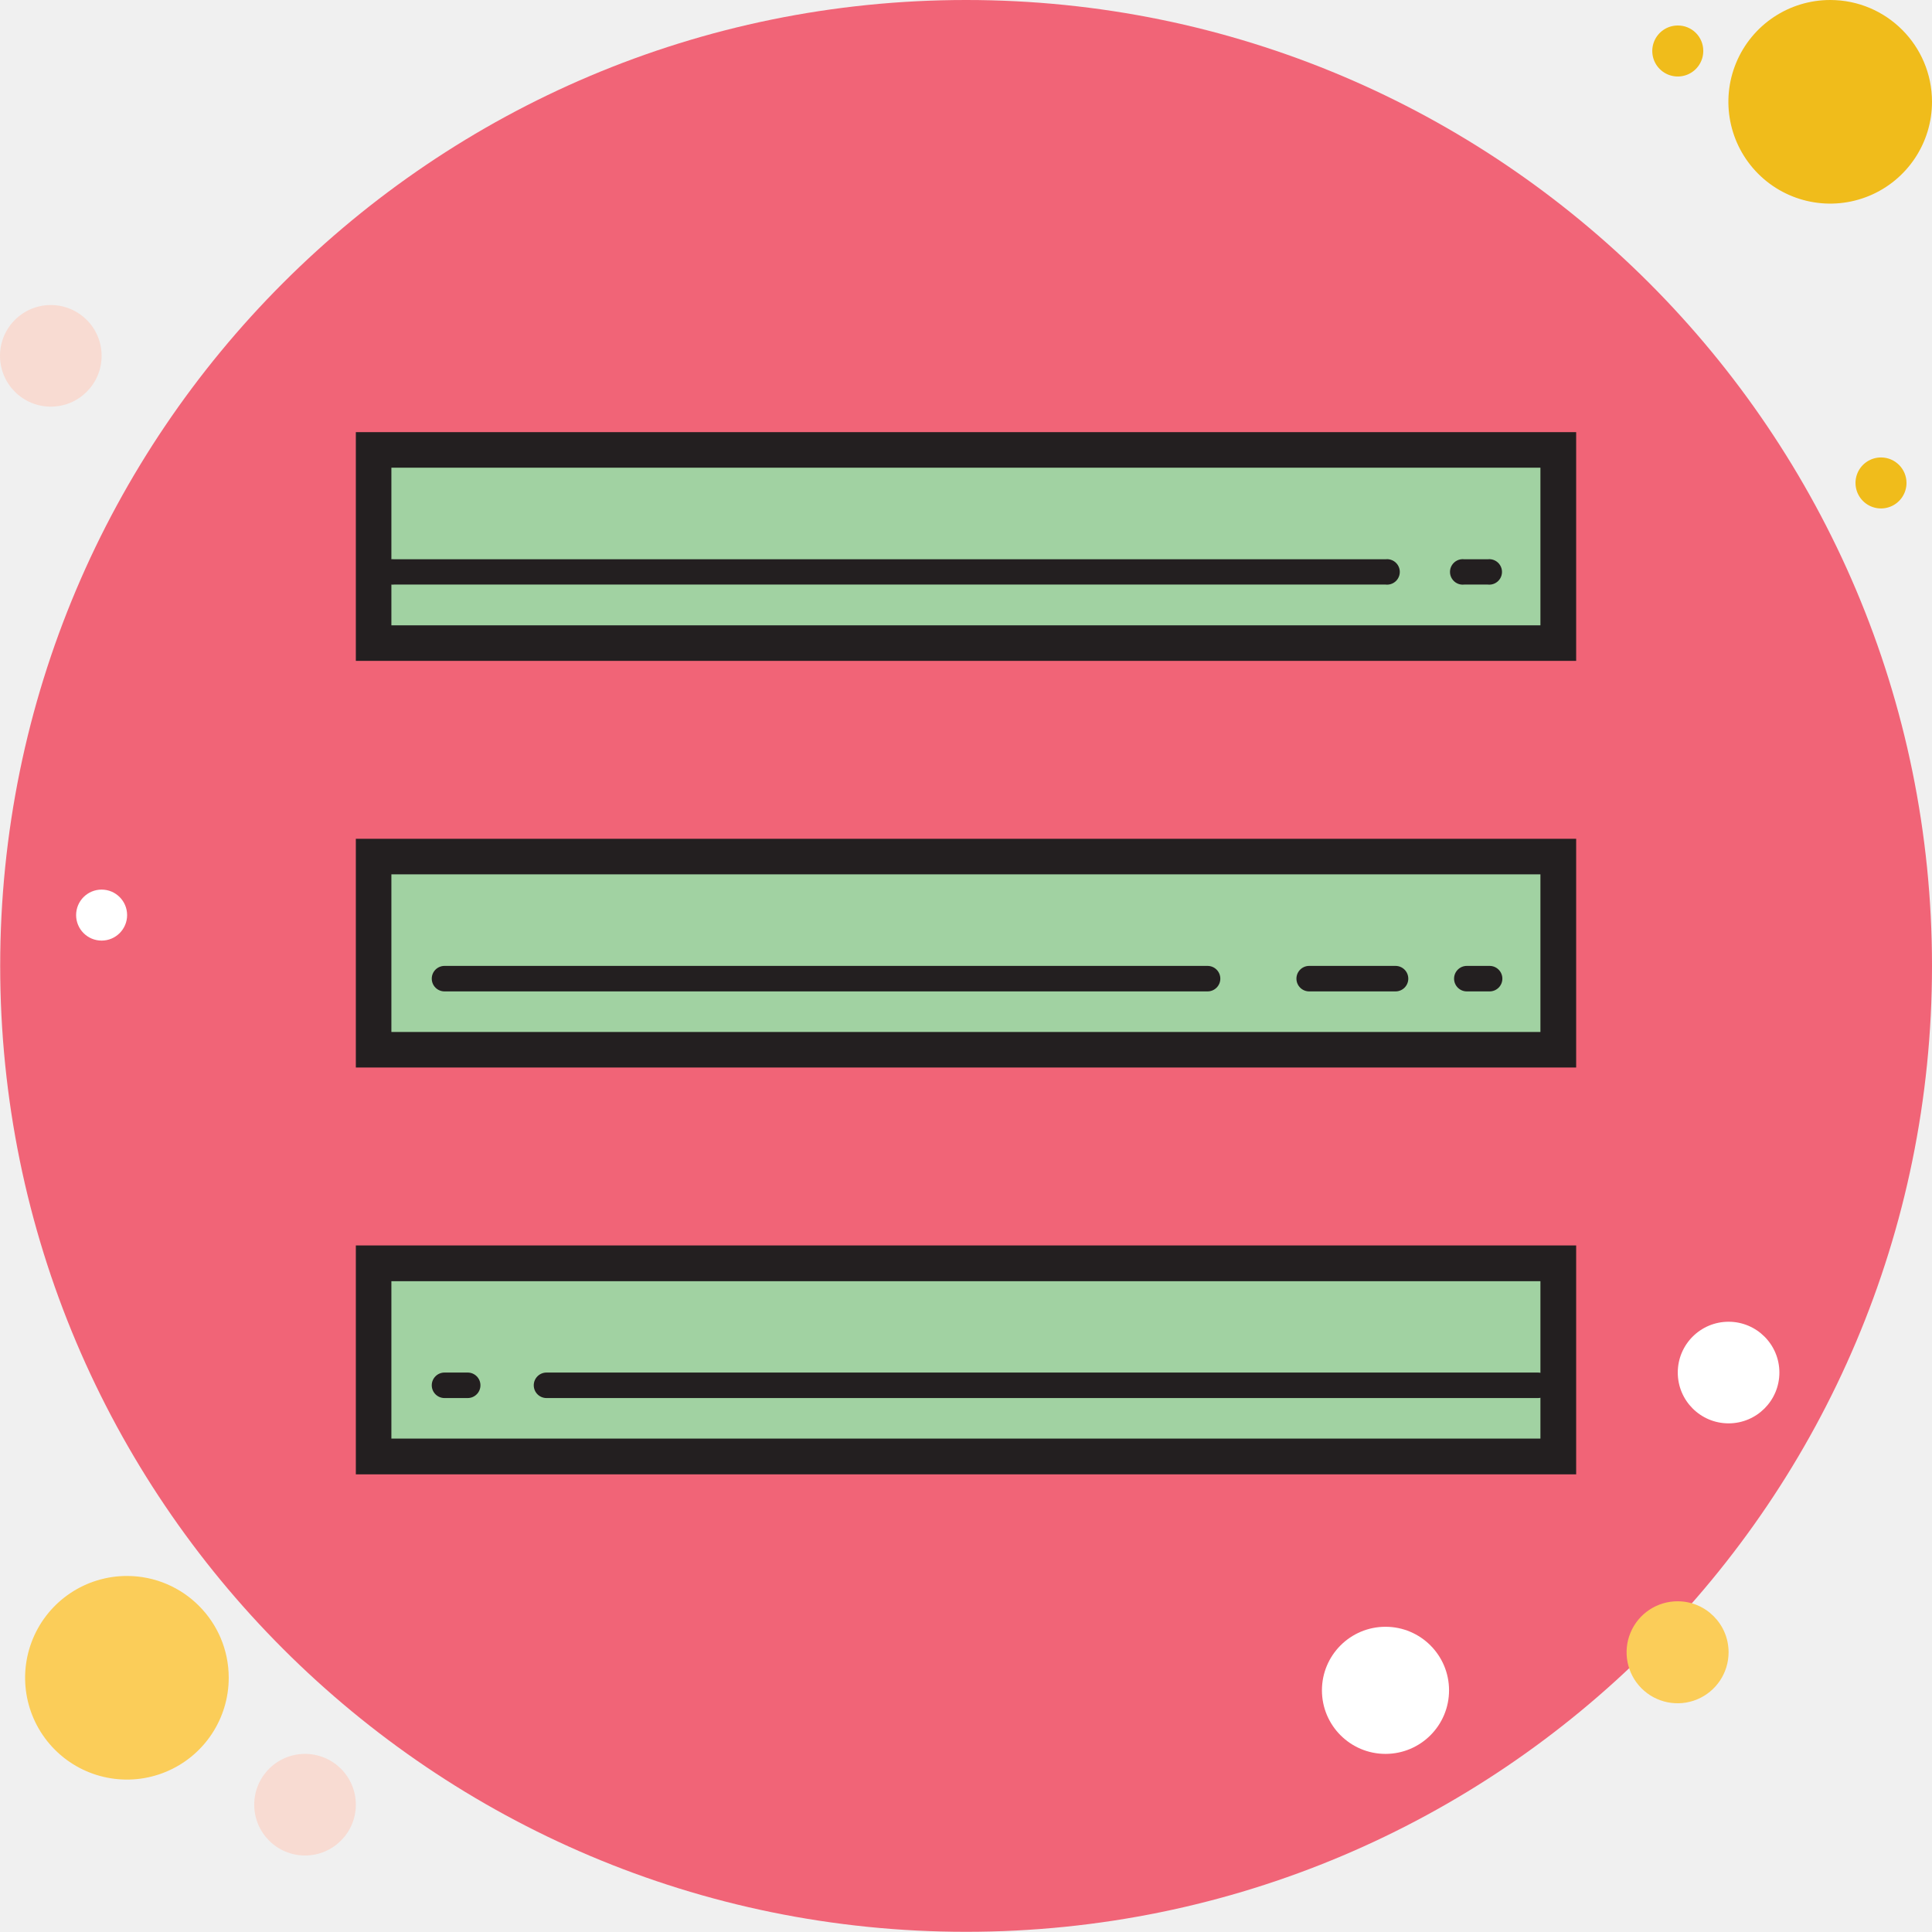
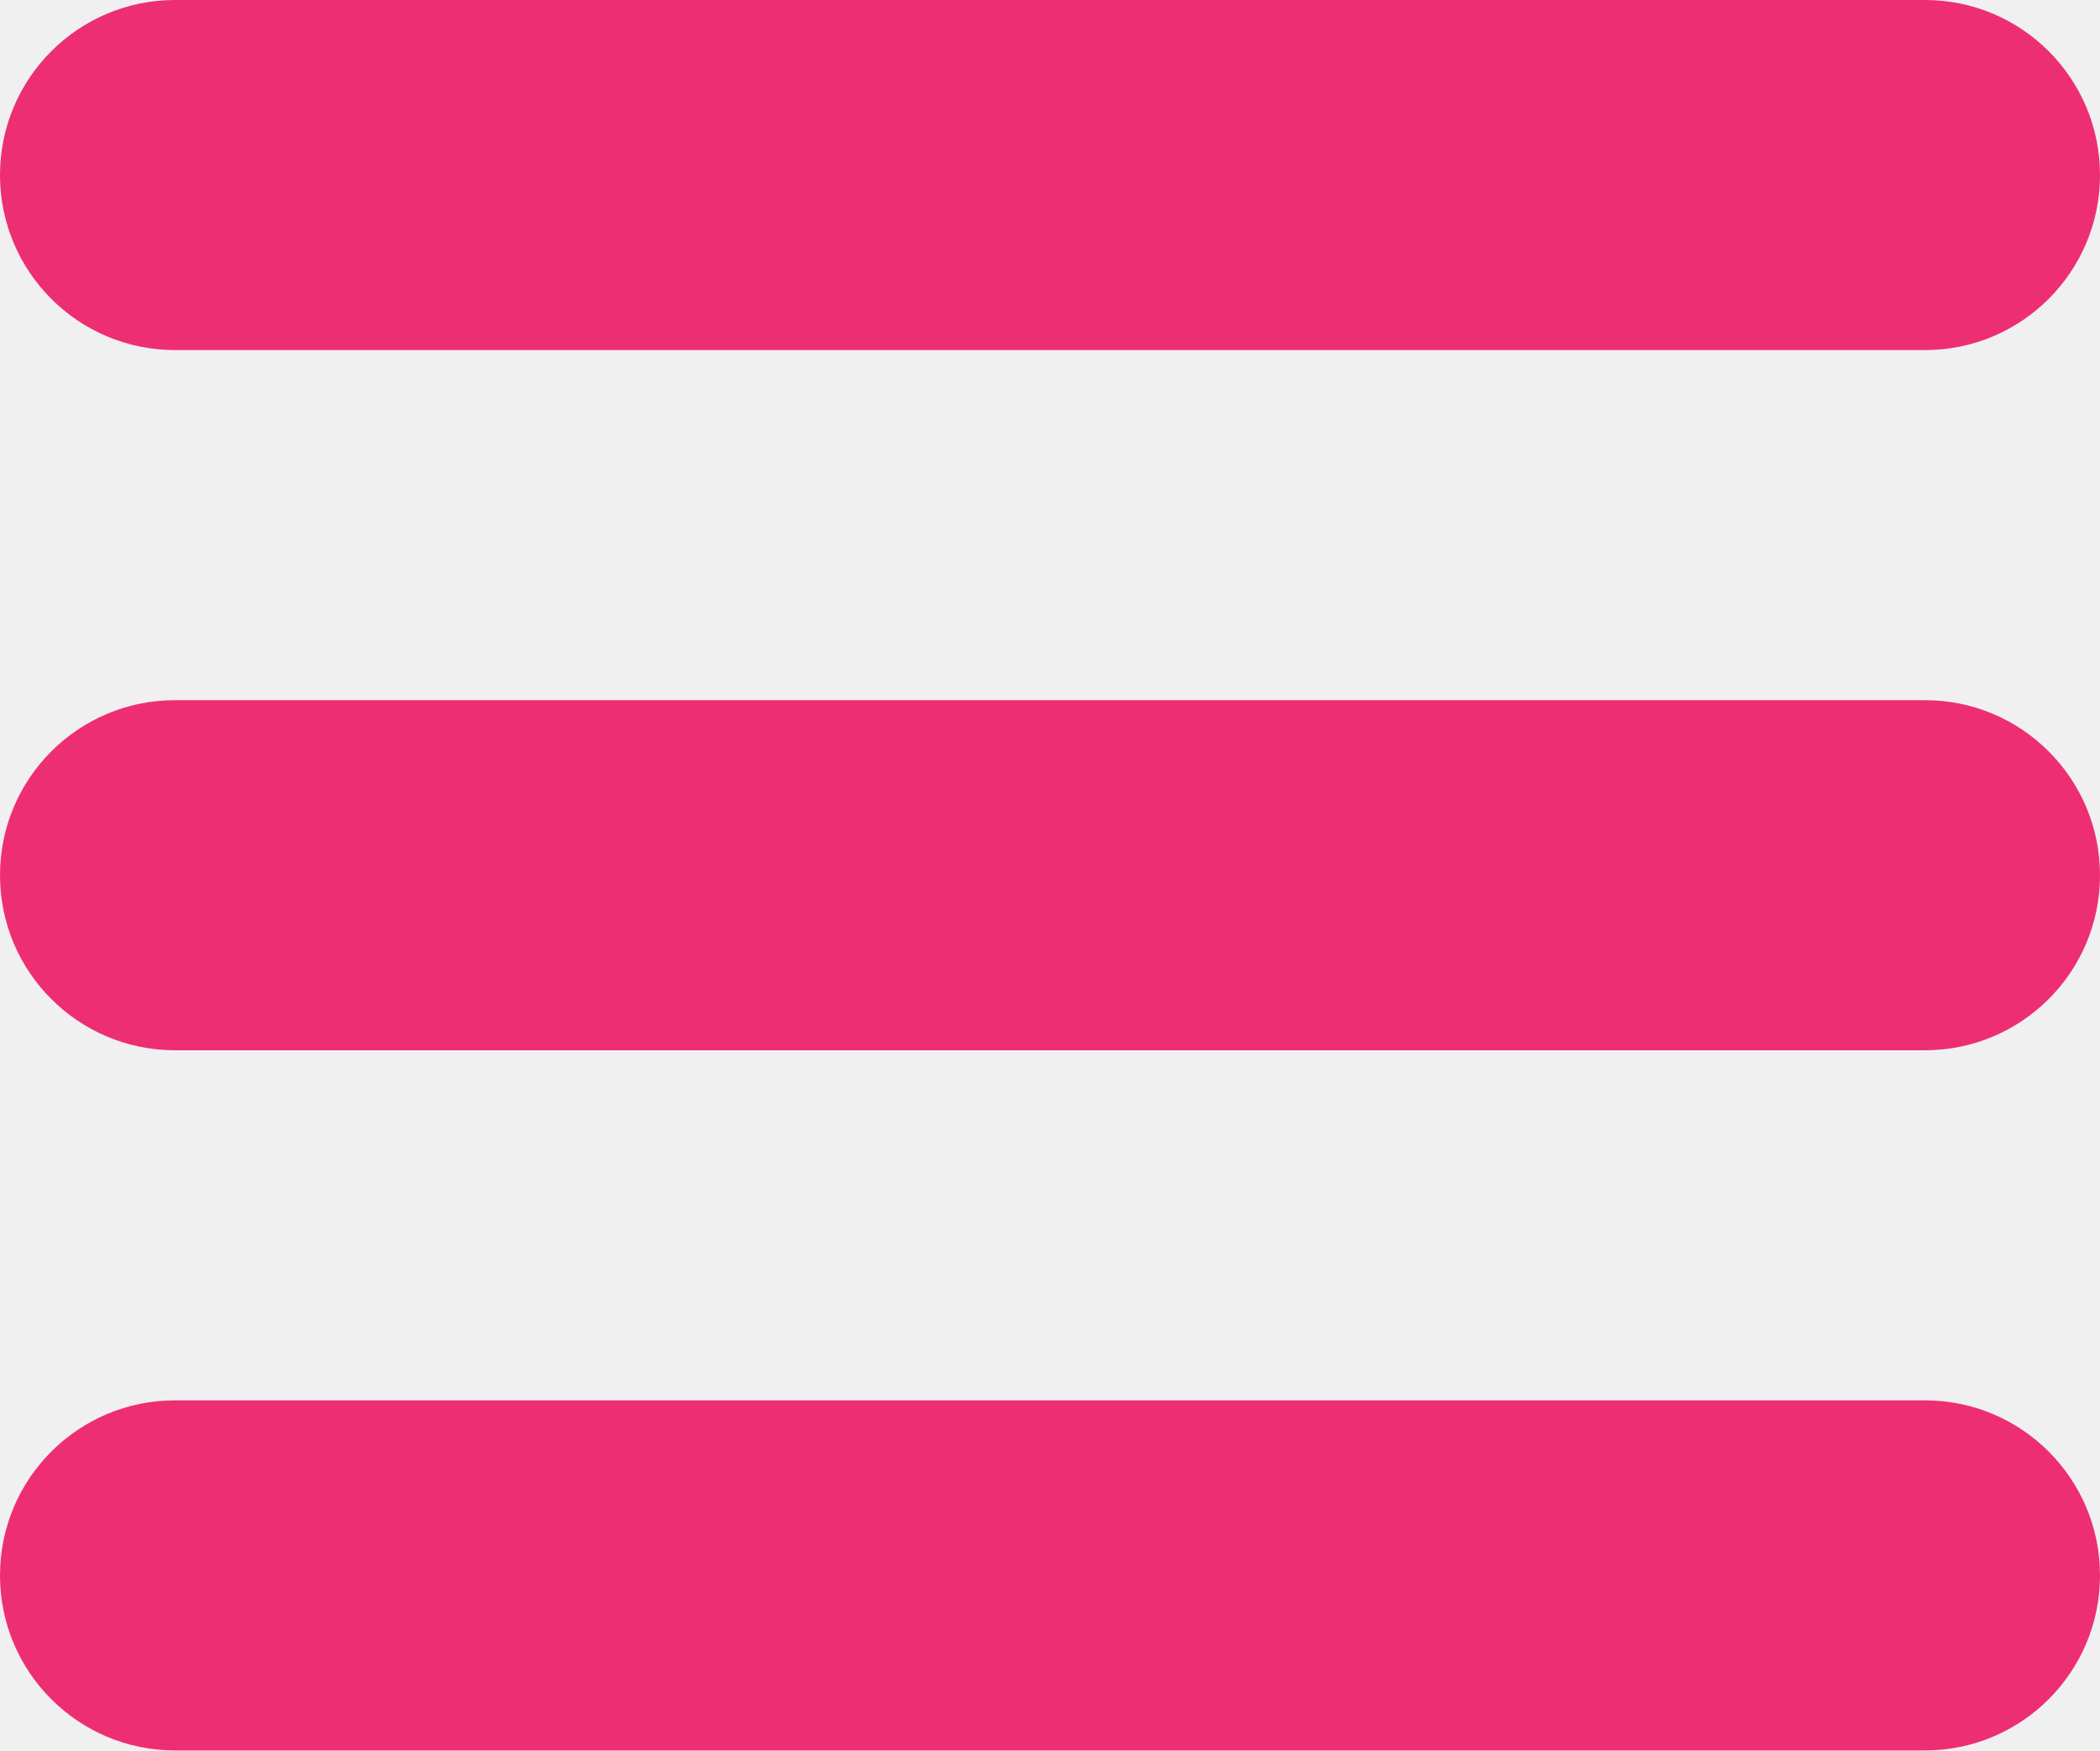
- <svg xmlns="http://www.w3.org/2000/svg" id="Layer_1" data-name="Layer 1" viewBox="0 0 100.01 100">
+ <svg xmlns="http://www.w3.org/2000/svg" id="Layer_1" data-name="Layer 1" viewBox="0 0 24 20">
  <defs>
-     <style>.cls-1{fill:#f0bc1b;}.cls-2{fill:#f16477;}.cls-3{fill:#f8dbd2;}.cls-4{fill:#fbcd59;}.cls-5{fill:#fff;}.cls-6{fill:#a1d2a2;}.cls-7{fill:#231f20;}</style>
+     <style>.cls-1{fill:#ee2e73;}</style>
  </defs>
-   <path class="cls-1" d="M86.84,1.32a1.32,1.32,0,1,0,1.32,1.31A1.31,1.31,0,0,0,86.84,1.32Z" transform="translate(0.01)" />
-   <path class="cls-2" d="M50,0a50,50,0,1,0,50,50A50,50,0,0,0,50,0Z" transform="translate(0.01)" />
-   <path class="cls-1" d="M94.74,0A5.27,5.27,0,1,0,100,5.26,5.27,5.27,0,0,0,94.74,0Z" transform="translate(0.01)" />
-   <path class="cls-3" d="M2.62,15.79a2.63,2.63,0,1,0,2.63,2.63A2.63,2.63,0,0,0,2.62,15.79Z" transform="translate(0.01)" />
-   <path class="cls-4" d="M86.84,82.89a2.64,2.64,0,1,0,2.63,2.64A2.64,2.64,0,0,0,86.84,82.89ZM6.57,81.58a5.27,5.27,0,1,0,5.26,5.26A5.27,5.27,0,0,0,6.57,81.58Z" transform="translate(0.01)" />
-   <path class="cls-3" d="M15.78,90.79a2.63,2.63,0,1,0,2.63,2.63A2.63,2.63,0,0,0,15.78,90.79Z" transform="translate(0.01)" />
-   <path class="cls-5" d="M71.71,84.21A3.29,3.29,0,1,0,75,87.5,3.29,3.29,0,0,0,71.71,84.21ZM5.25,46.05a1.32,1.32,0,1,0,1.32,1.32A1.32,1.32,0,0,0,5.25,46.05Z" transform="translate(0.01)" />
-   <path class="cls-1" d="M97.37,23.68A1.32,1.32,0,1,0,98.68,25,1.32,1.32,0,0,0,97.37,23.68Z" transform="translate(0.01)" />
-   <path class="cls-5" d="M89.47,68.42a2.63,2.63,0,1,0,2.63,2.63A2.63,2.63,0,0,0,89.47,68.42Z" transform="translate(0.01)" />
-   <path class="cls-6" d="M19.33,23.29H80.66v10H19.33Z" transform="translate(0.01)" />
-   <path class="cls-7" d="M79.73,24.21v8.16H20.25V24.21H79.73m1.85-1.84H18.41V34.21H81.58V22.37Z" transform="translate(0.01)" />
-   <path class="cls-6" d="M19.33,44.34H80.66v10H19.33Z" transform="translate(0.01)" />
-   <path class="cls-7" d="M79.73,45.26v8.16H20.25V45.26H79.73m1.85-1.84H18.41V55.26H81.58V43.42Z" transform="translate(0.01)" />
-   <path class="cls-6" d="M19.33,65.39H80.66v10H19.33Z" transform="translate(0.01)" />
-   <path class="cls-7" d="M79.73,66.32v8.15H20.25V66.32H79.73m1.85-1.85H18.41V76.32H81.58V64.47ZM62.5,51.32H23A.66.66,0,1,1,23,50H62.5a.66.66,0,0,1,0,1.32Zm14.6,0H75.92a.66.66,0,0,1,0-1.32H77.1a.66.66,0,0,1,0,1.32Z" transform="translate(0.01)" />
-   <path class="cls-7" d="M79.6,72.37H28.28a.66.66,0,1,1,0-1.32H79.6a.66.66,0,0,1,0,1.32Zm-55.4,0H23a.66.66,0,1,1,0-1.32H24.2a.66.66,0,1,1,0,1.32Z" transform="translate(0.01)" />
-   <path class="cls-7" d="M71.71,30.26H20.39a.66.66,0,1,1,0-1.31H71.71a.66.66,0,1,1,0,1.31Z" transform="translate(0.01)" />
-   <path class="cls-7" d="M77,30.26H75.79a.66.66,0,1,1,0-1.31H77a.66.66,0,1,1,0,1.31Z" transform="translate(0.01)" />
-   <path class="cls-7" d="M72.23,51.32H67.76a.66.66,0,1,1,0-1.32h4.47a.66.66,0,0,1,0,1.32Z" transform="translate(0.01)" />
+   <path class="cls-1" d="M24,4a2,2,0,0,1-2,2H2A2,2,0,0,1,0,4H0A2,2,0,0,1,2,2H22a2,2,0,0,1,2,2Zm0,8a2,2,0,0,0-2-2H2a2,2,0,0,0-2,2H0a2,2,0,0,0,2,2H22a2,2,0,0,0,2-2Zm0,8a2,2,0,0,0-2-2H2a2,2,0,0,0-2,2H0a2,2,0,0,0,2,2H22a2,2,0,0,0,2-2Z" transform="translate(0 -2)" />
</svg>
